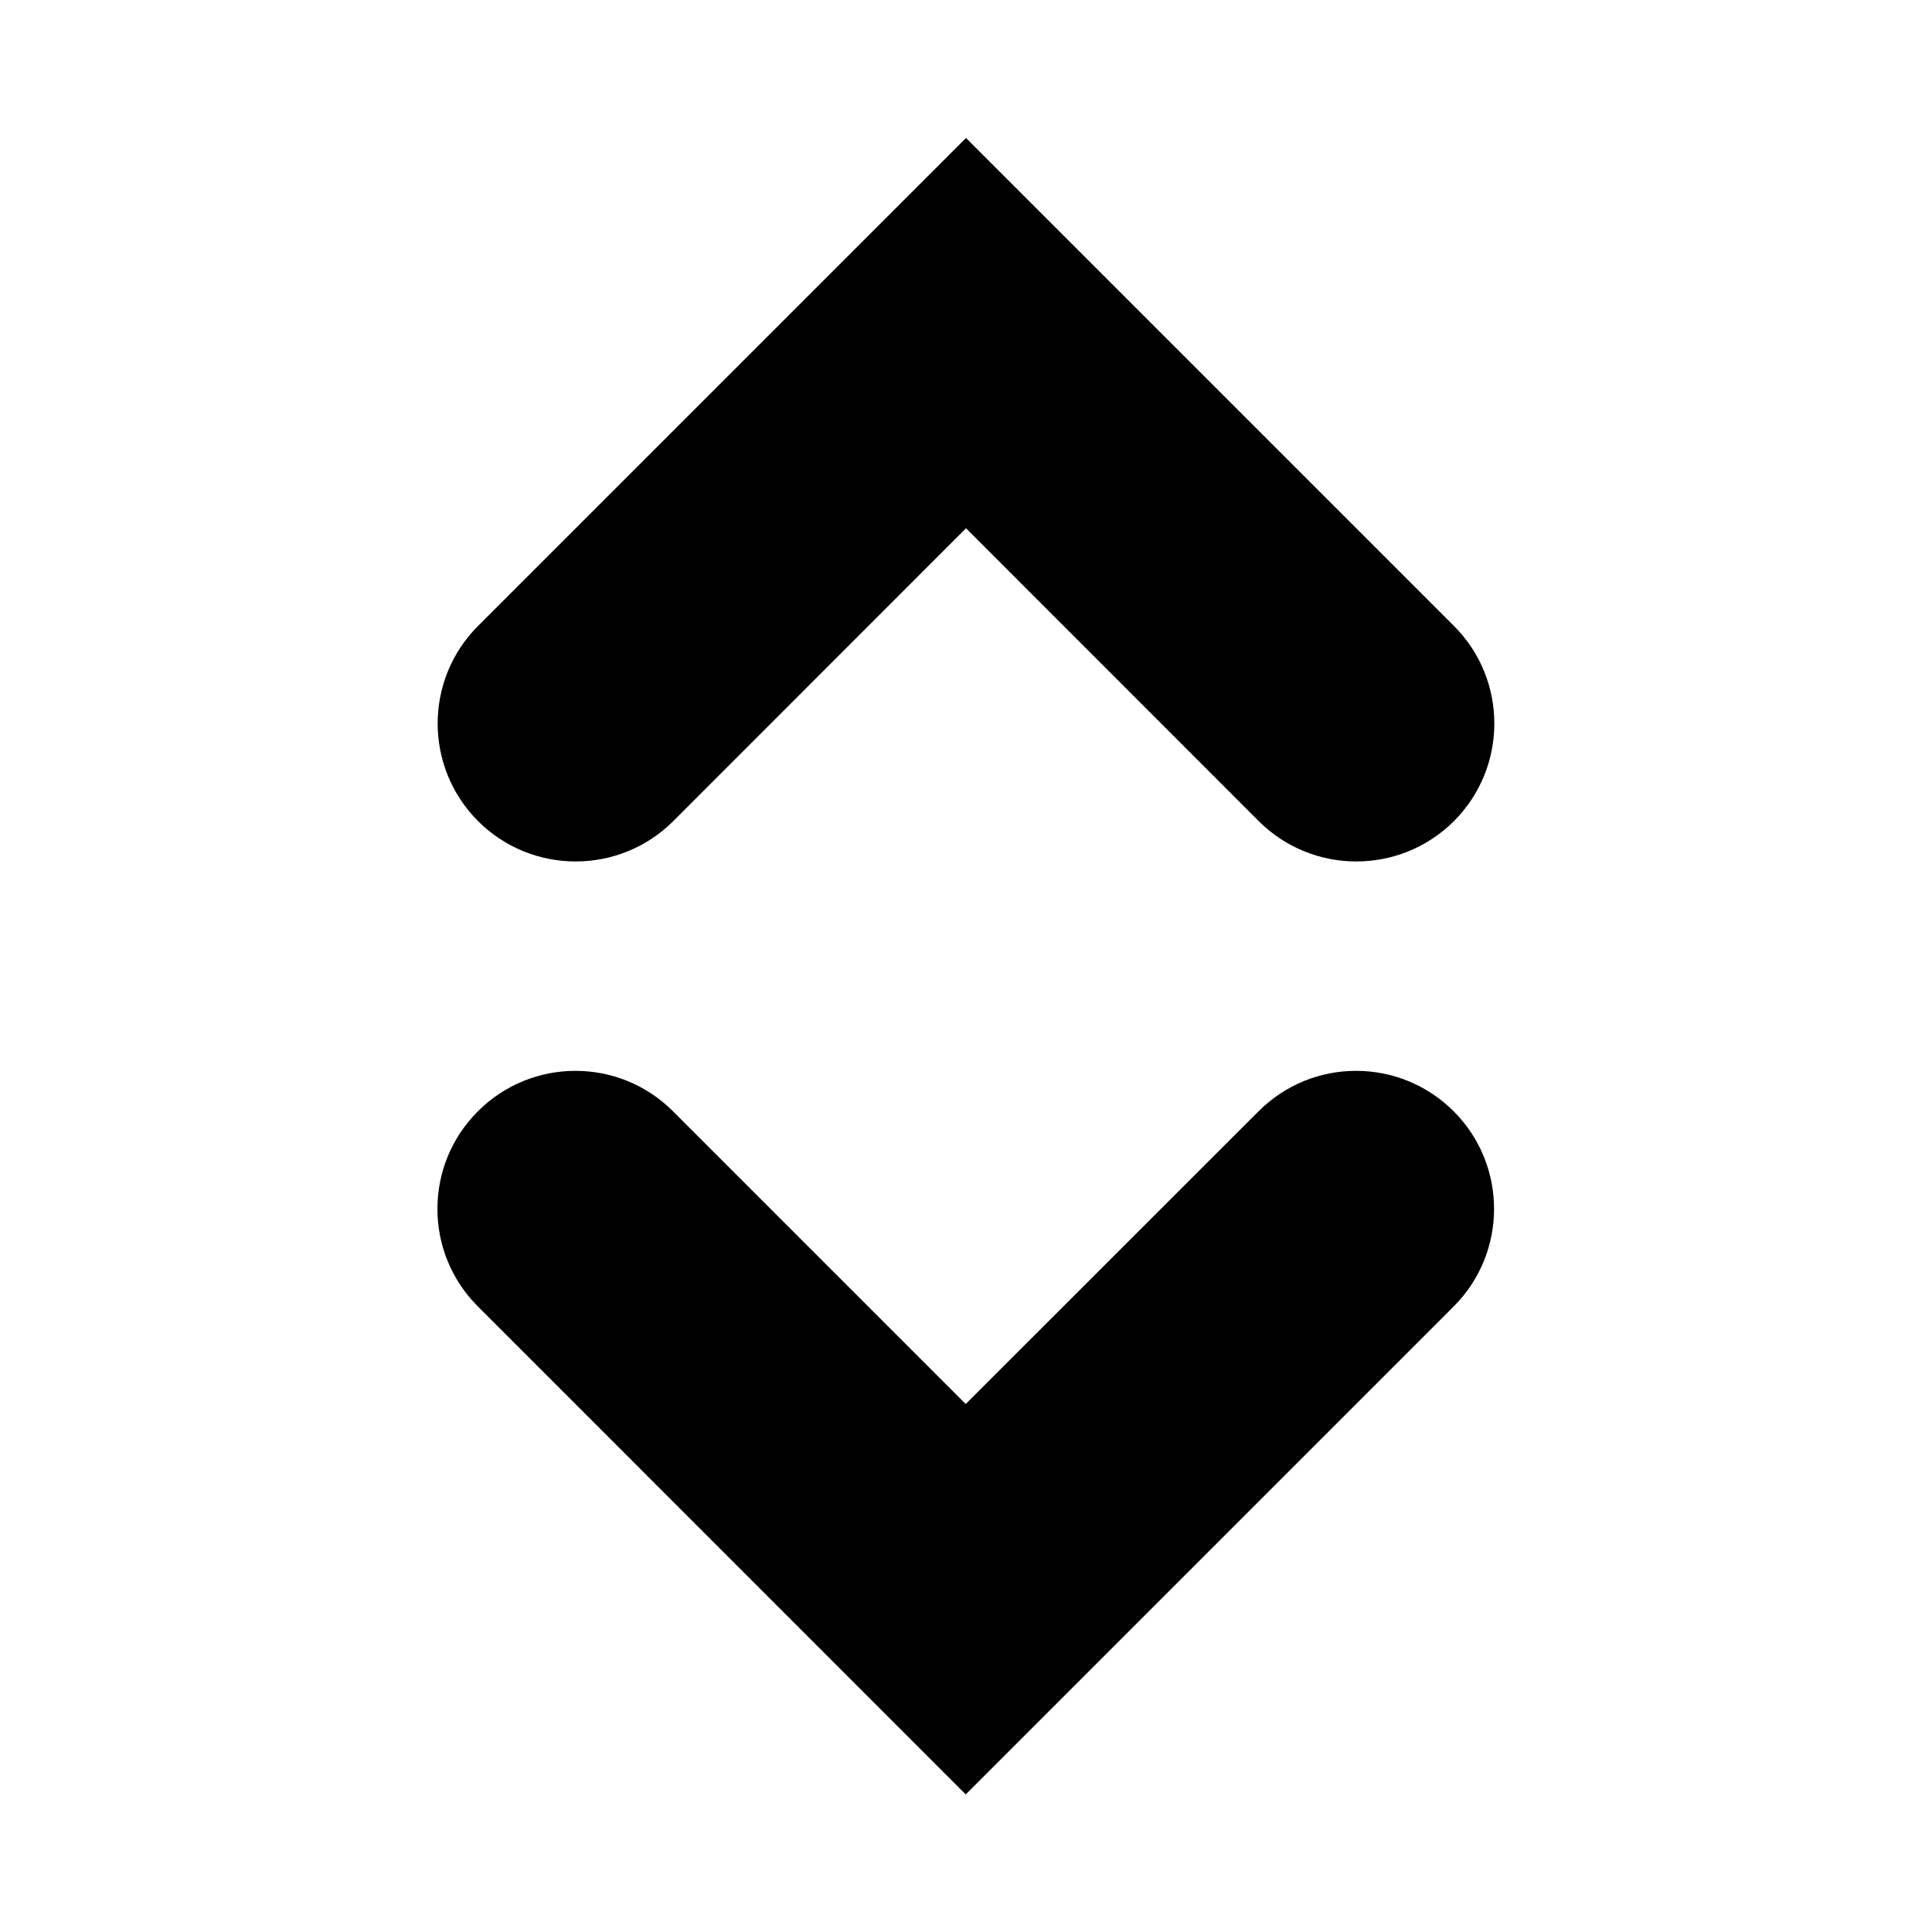
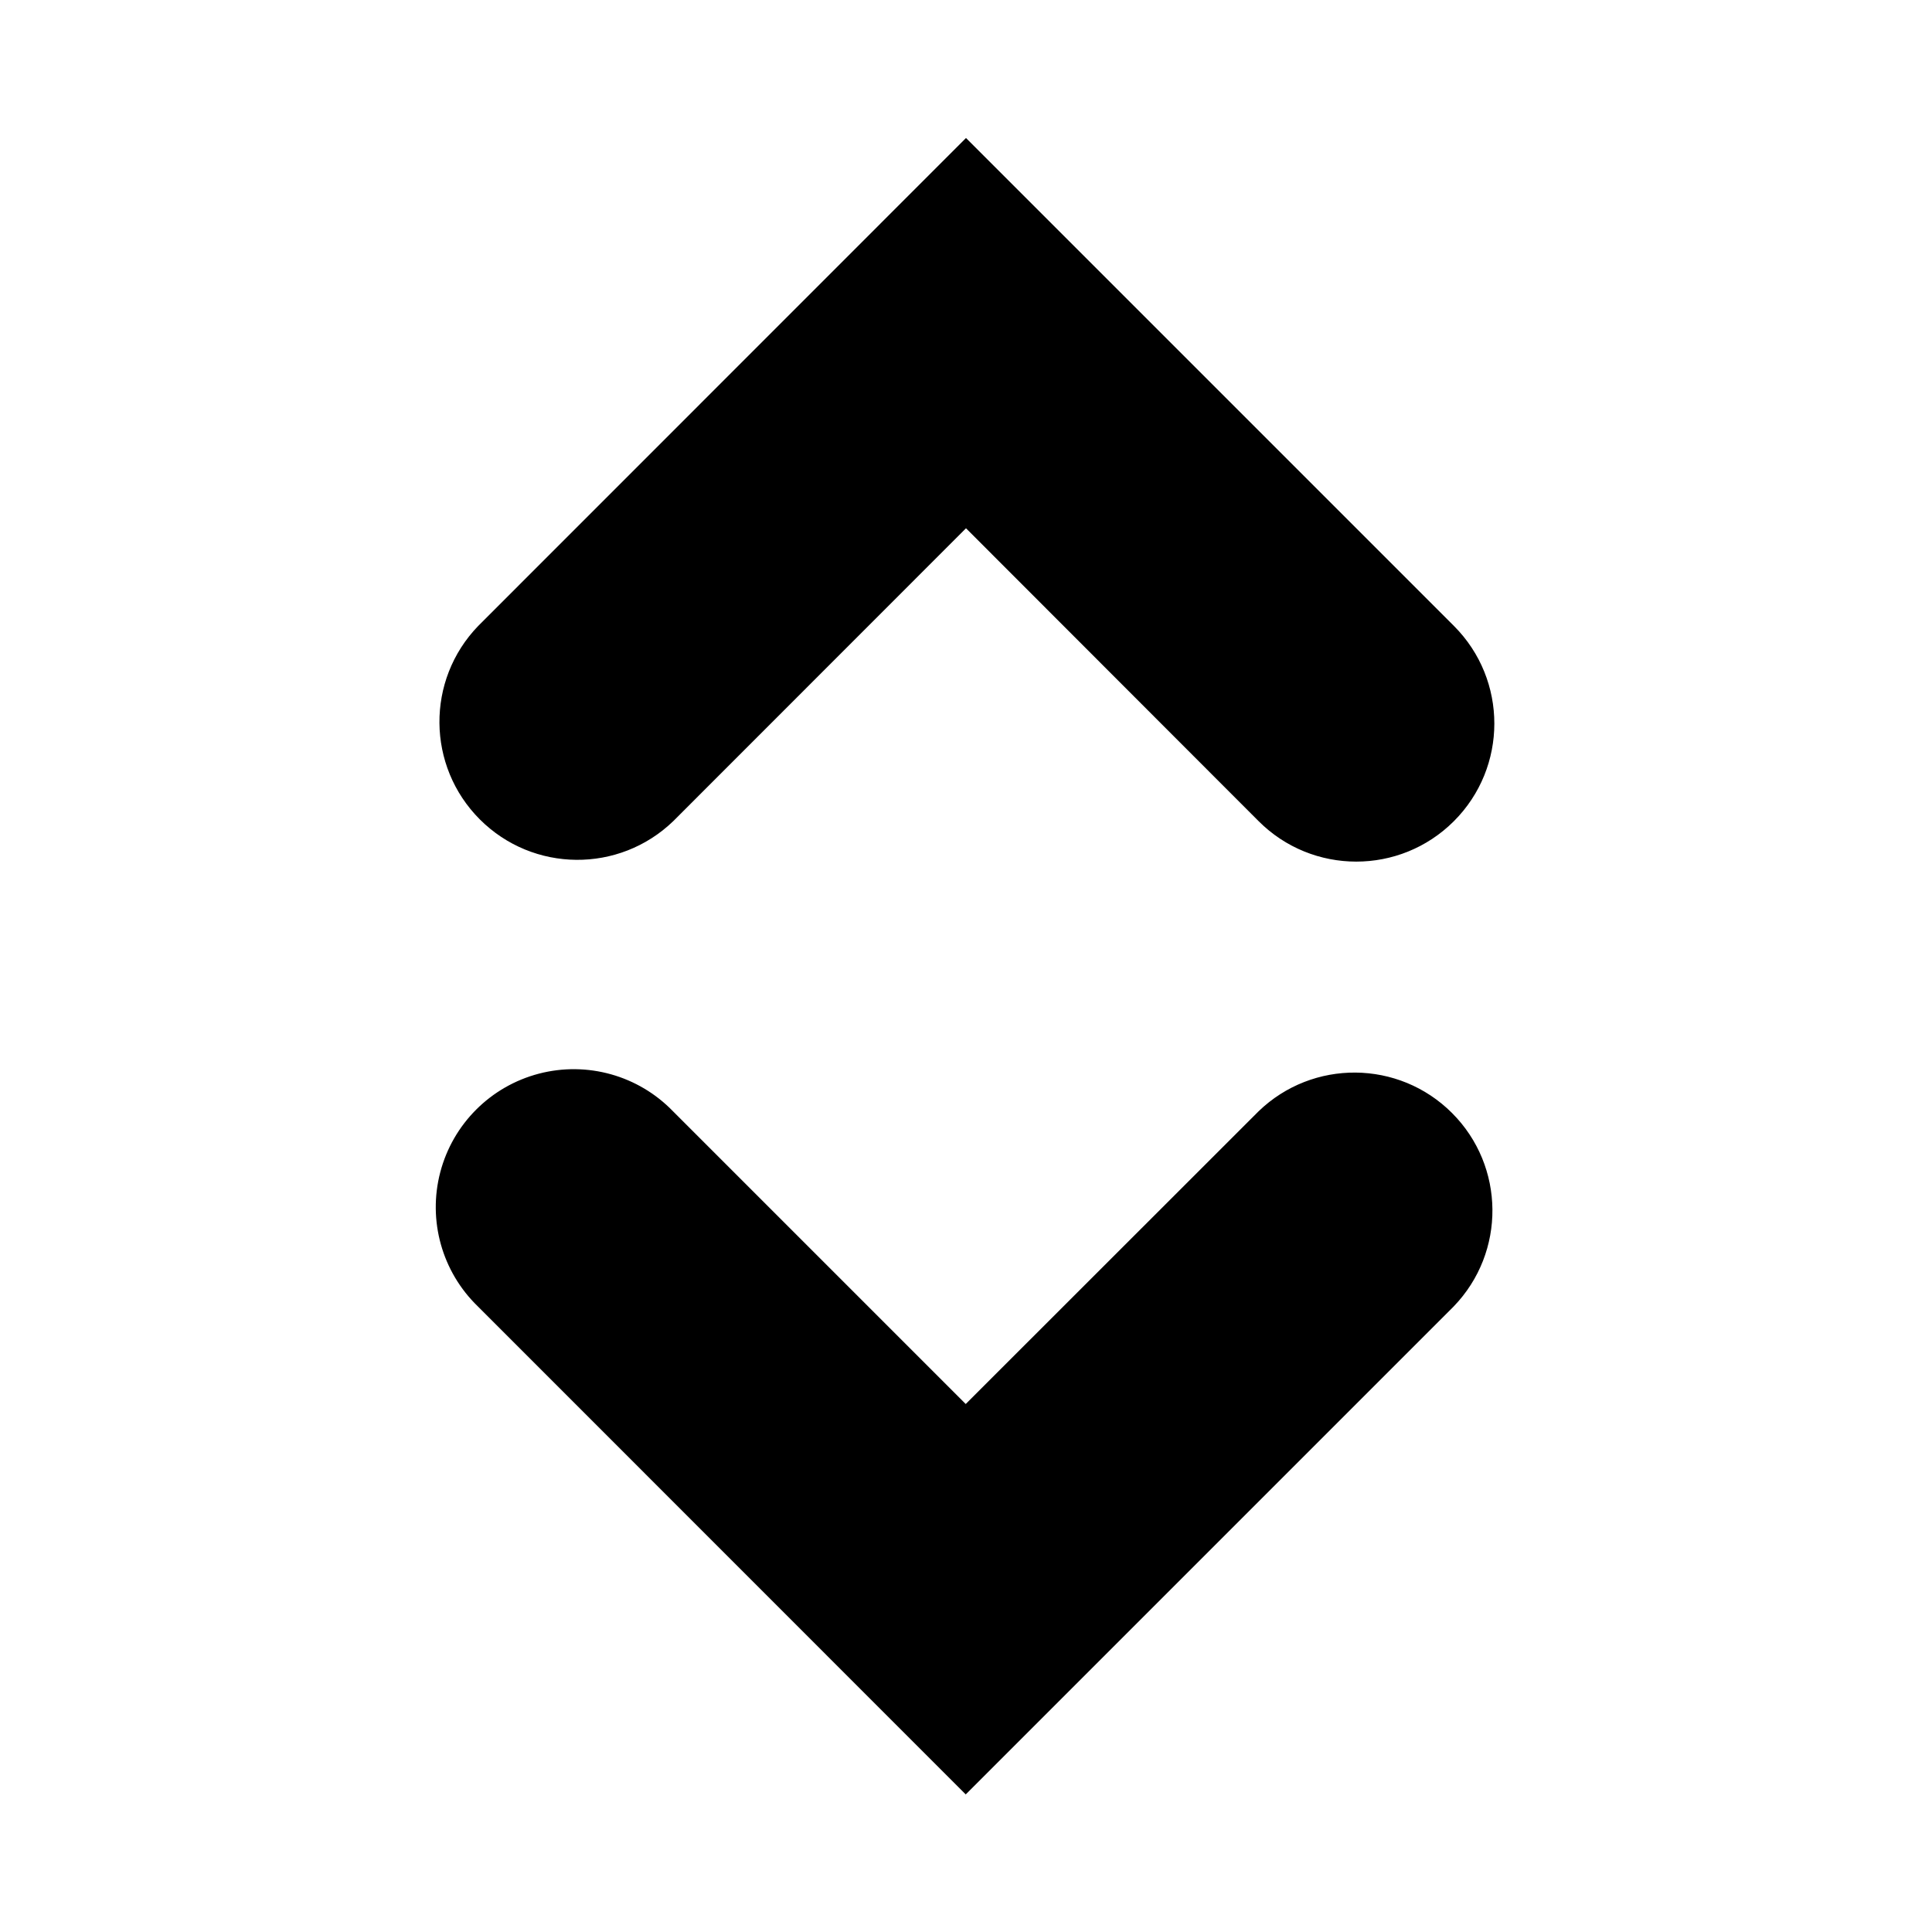
- <svg xmlns="http://www.w3.org/2000/svg" width="14" height="14" viewBox="0 0 14 14">
-   <path fill-rule="evenodd" d="M10.536,4.536 C10.926,4.926 10.926,5.559 10.536,5.95 C10.145,6.34 9.512,6.34 9.121,5.95 L7,3.828 L4.879,5.95 C4.488,6.34 3.855,6.34 3.464,5.95 C3.074,5.559 3.074,4.926 3.464,4.536 L7,1 L10.536,4.536 Z M3.463,9.467 C3.072,9.077 3.072,8.443 3.463,8.053 C3.853,7.662 4.487,7.662 4.877,8.053 L6.998,10.174 L9.12,8.053 C9.51,7.662 10.143,7.662 10.534,8.053 C10.924,8.443 10.924,9.077 10.534,9.467 L6.998,13.003 L3.463,9.467 Z" />
+ <svg xmlns="http://www.w3.org/2000/svg" width="14" height="14" fill="none">
+   <path fill-rule="evenodd" clip-rule="evenodd" d="M10.536 4.536A1 1 0 0 1 9.12 5.95L7 3.828 4.879 5.95a1 1 0 0 1-1.414-1.414L7 1l3.536 3.536ZM3.463 9.467a1 1 0 1 1 1.414-1.414l2.121 2.121L9.12 8.053a1 1 0 0 1 1.414 1.414l-3.536 3.536-3.535-3.536Z" fill="#000" />
</svg>
